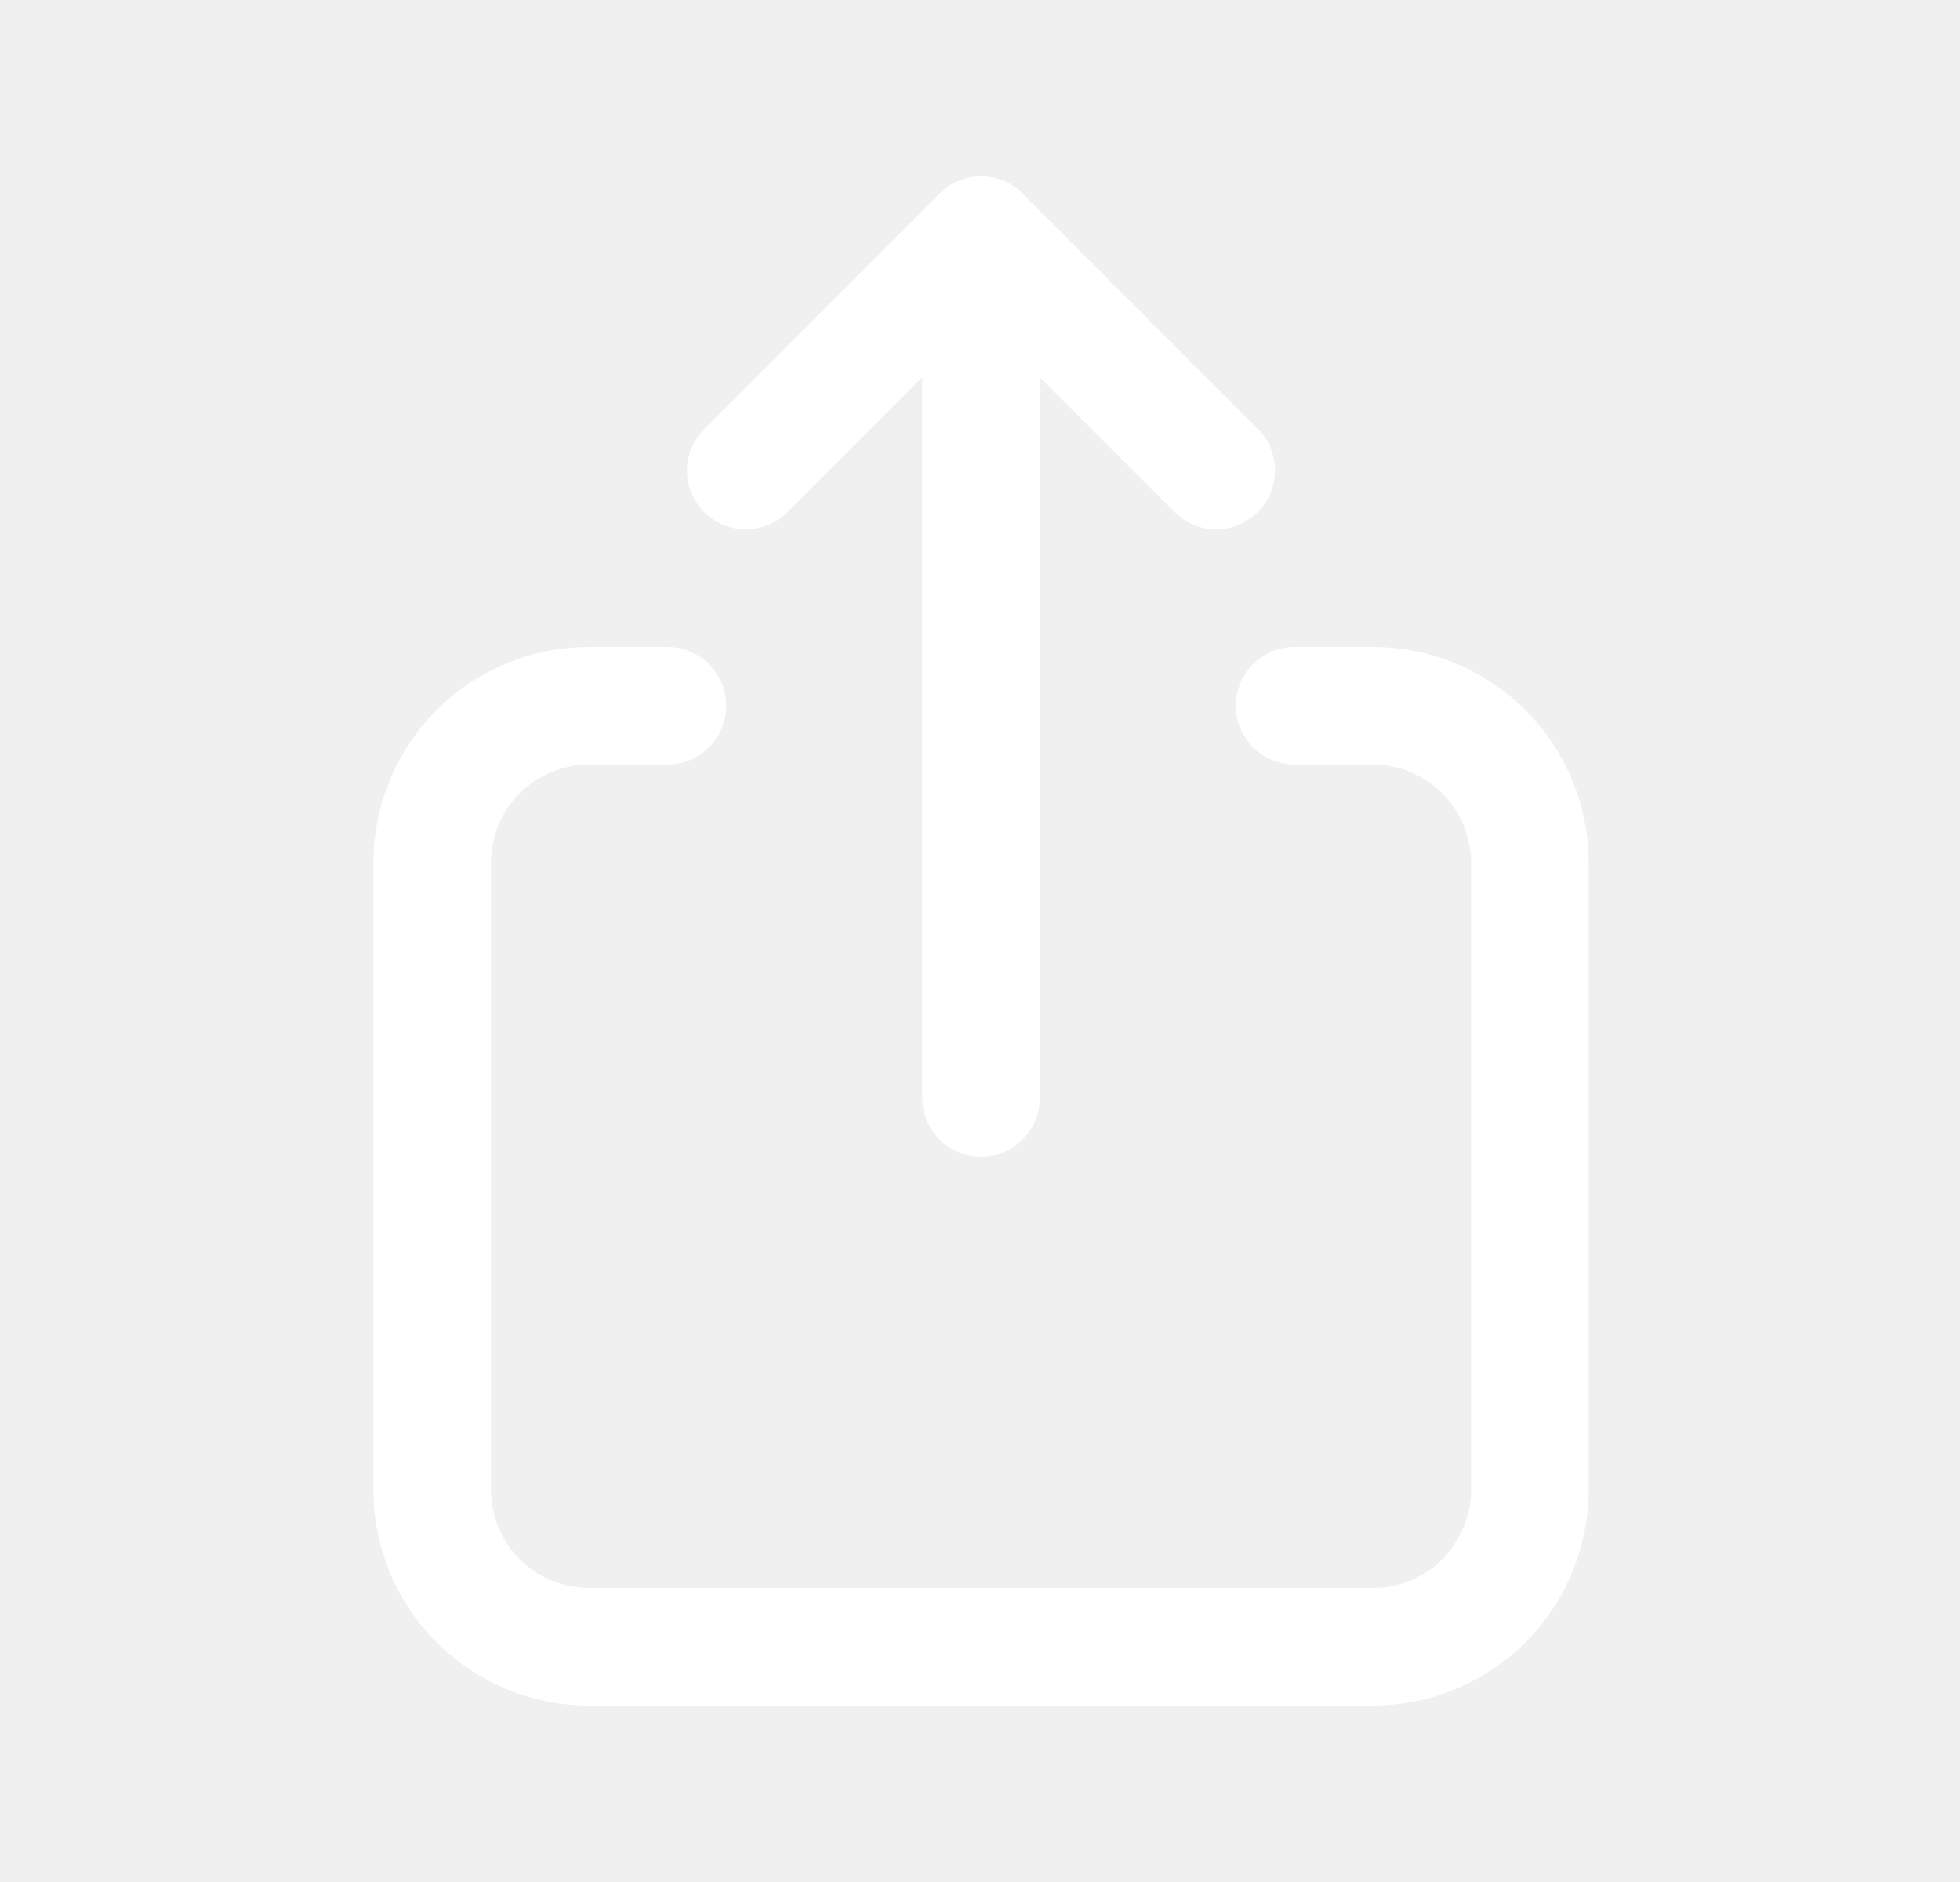
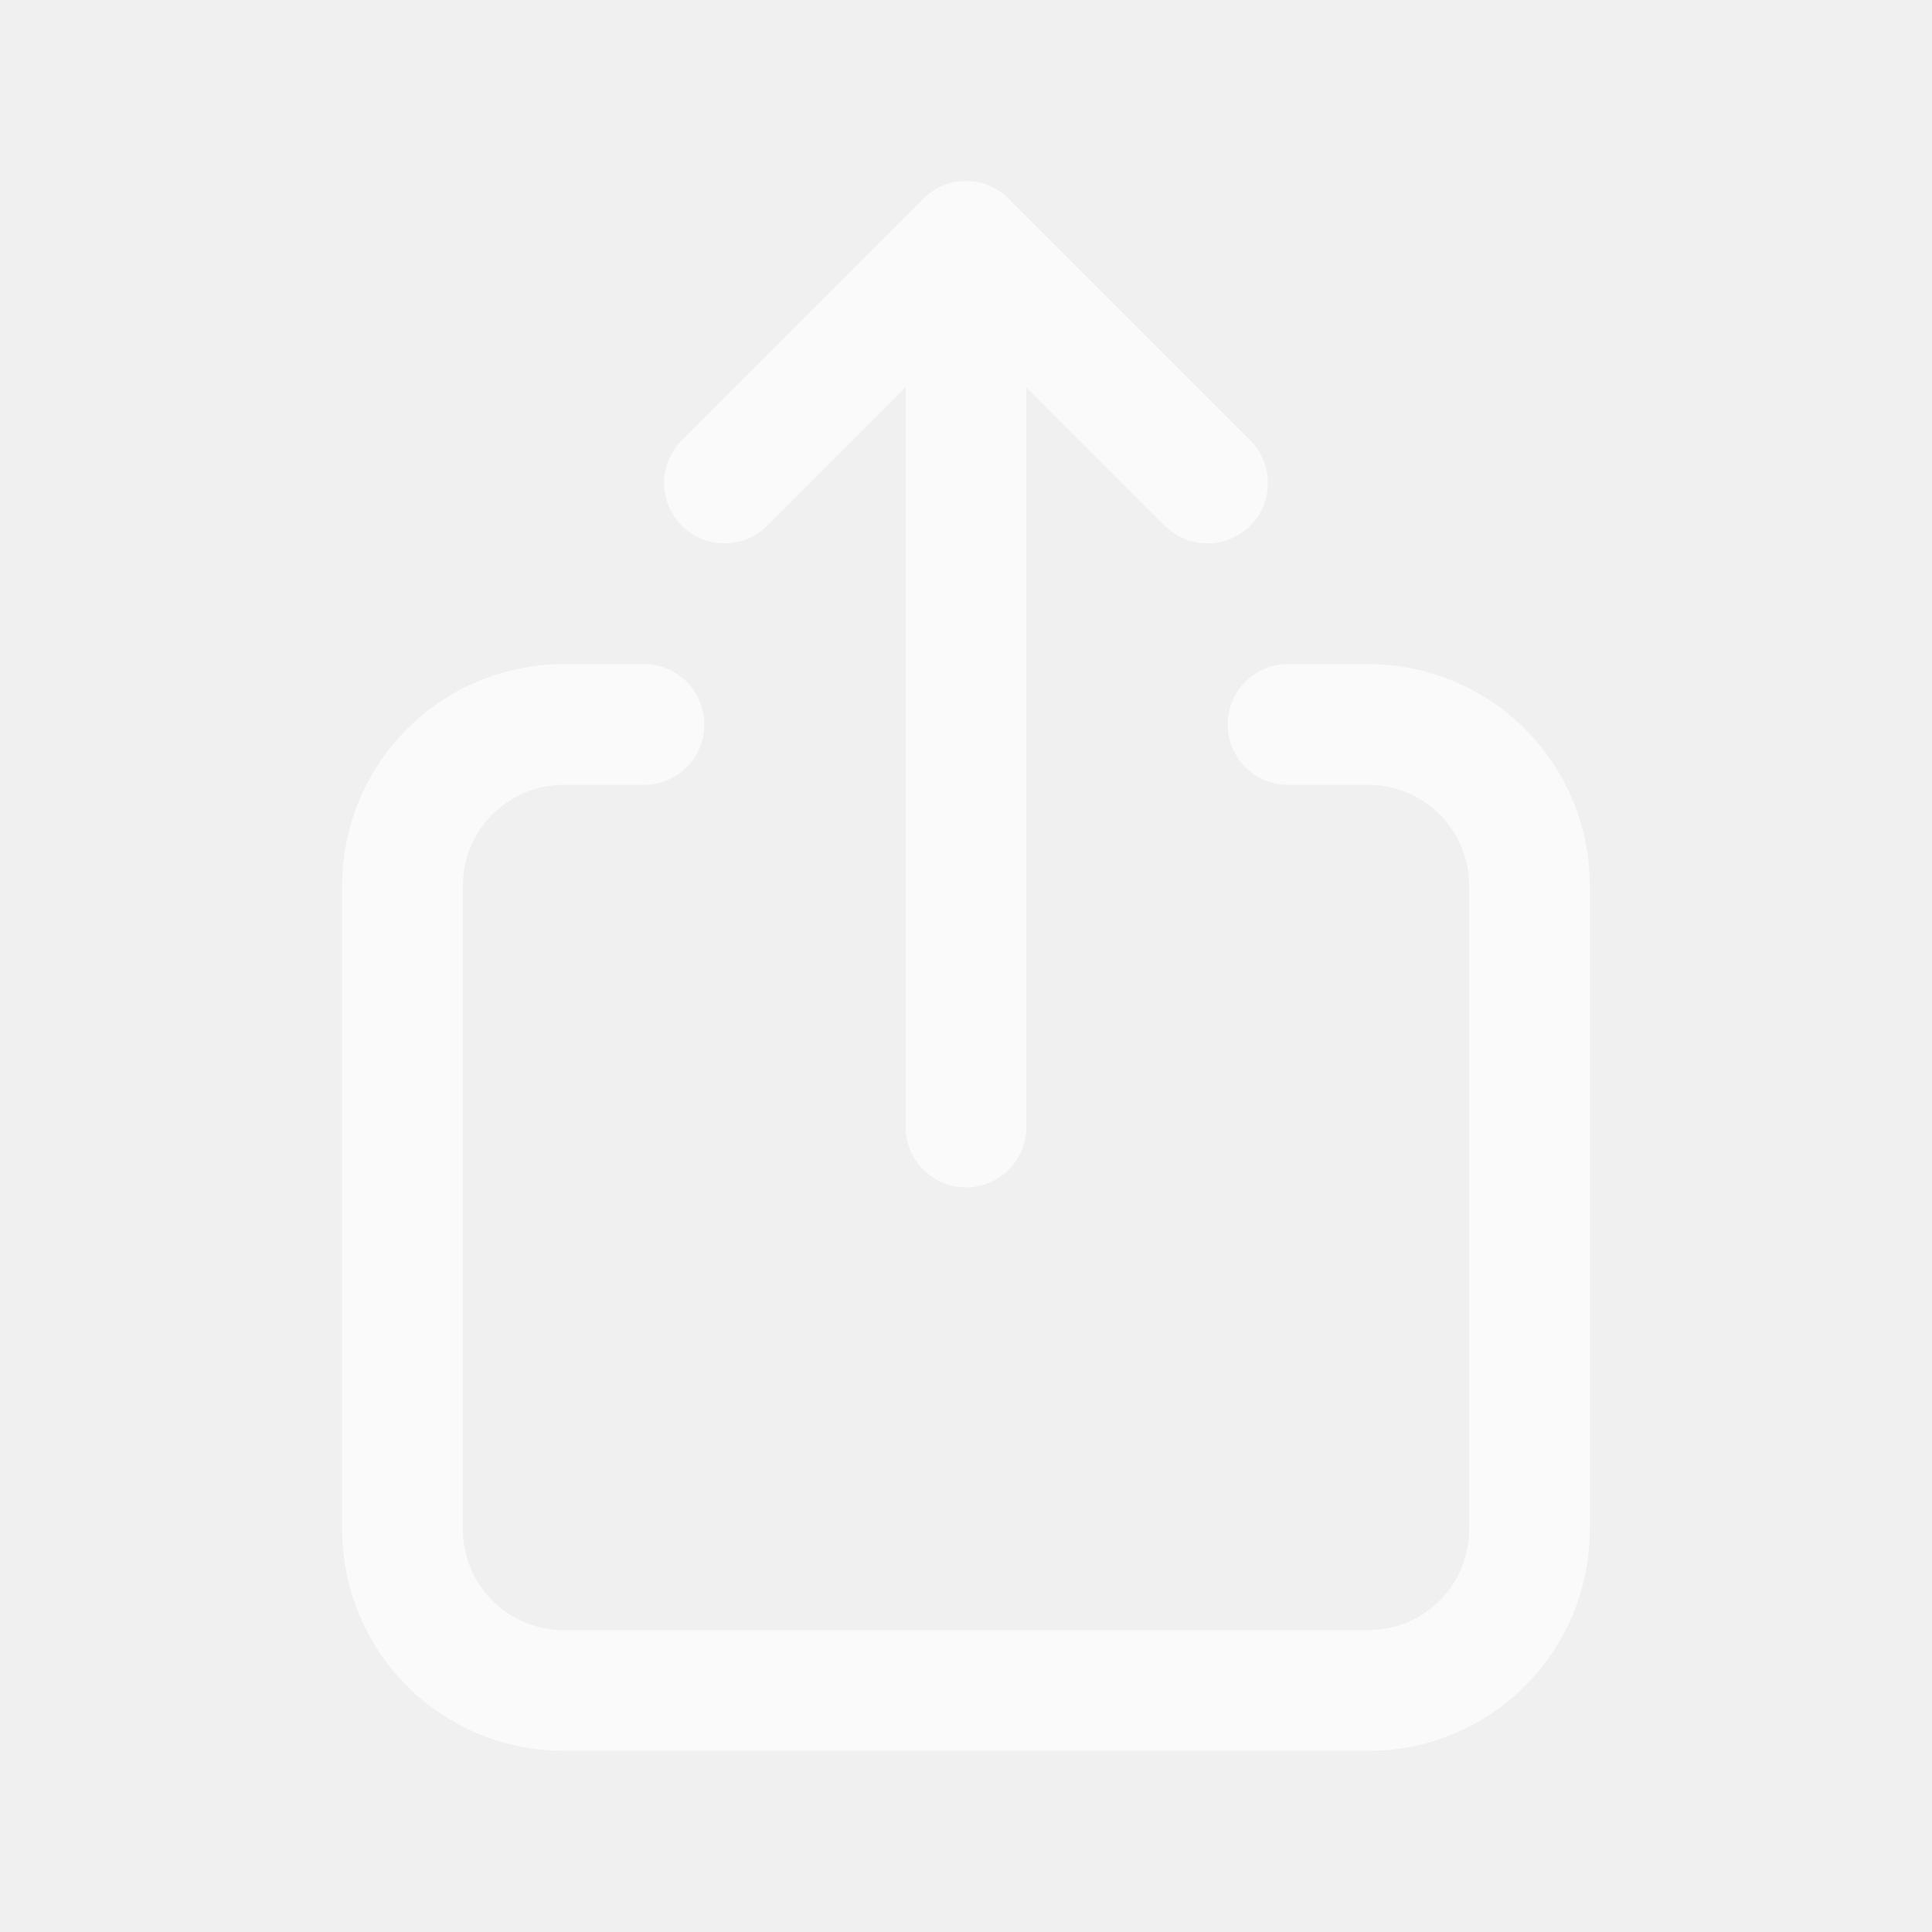
- <svg xmlns="http://www.w3.org/2000/svg" width="25" height="24" viewBox="0 0 25 24" fill="none">
-   <g clip-path="url(#clip0_23264_9162)">
-     <g clip-path="url(#clip1_23264_9162)">
-       <path d="M8.513 9H7.513C6.982 9 6.474 9.211 6.098 9.586C5.723 9.961 5.513 10.47 5.513 11V19C5.513 19.53 5.723 20.039 6.098 20.414C6.474 20.789 6.982 21 7.513 21H17.513C18.043 21 18.552 20.789 18.927 20.414C19.302 20.039 19.513 19.53 19.513 19V11C19.513 10.47 19.302 9.961 18.927 9.586C18.552 9.211 18.043 9 17.513 9H16.513" stroke="white" stroke-width="1.5" stroke-linecap="round" stroke-linejoin="round" />
-       <path d="M12.513 14V3" stroke="white" stroke-width="1.5" stroke-linecap="round" stroke-linejoin="round" />
-       <path d="M9.513 6L12.513 3L15.513 6" stroke="white" stroke-width="1.5" stroke-linecap="round" stroke-linejoin="round" />
-     </g>
-   </g>
-   <defs>
-     <clipPath id="clip0_23264_9162">
-       <rect width="24" height="24" fill="white" transform="translate(0.512695)" />
-     </clipPath>
-     <clipPath id="clip1_23264_9162">
-       <rect width="24" height="24" fill="white" transform="translate(0.512695)" />
-     </clipPath>
-   </defs>
+ <svg xmlns="http://www.w3.org/2000/svg" width="24" height="24" viewBox="0 0 24 24" fill="none">
+   <path d="M8 9H7C6.47 9 5.961 9.211 5.586 9.586C5.211 9.961 5 10.47 5 11V19C5 19.53 5.211 20.039 5.586 20.414C5.961 20.789 6.47 21 7 21H17C17.53 21 18.039 20.789 18.414 20.414C18.789 20.039 19 19.53 19 19V11C19 10.47 18.789 9.961 18.414 9.586C18.039 9.211 17.53 9 17 9H16" stroke="#FAFAFA" stroke-width="1.5" stroke-linecap="round" stroke-linejoin="round" />
+   <path d="M12 14V3" stroke="#FAFAFA" stroke-width="1.5" stroke-linecap="round" stroke-linejoin="round" />
+   <path d="M9 6L12 3L15 6" stroke="#FAFAFA" stroke-width="1.5" stroke-linecap="round" stroke-linejoin="round" />
</svg>
